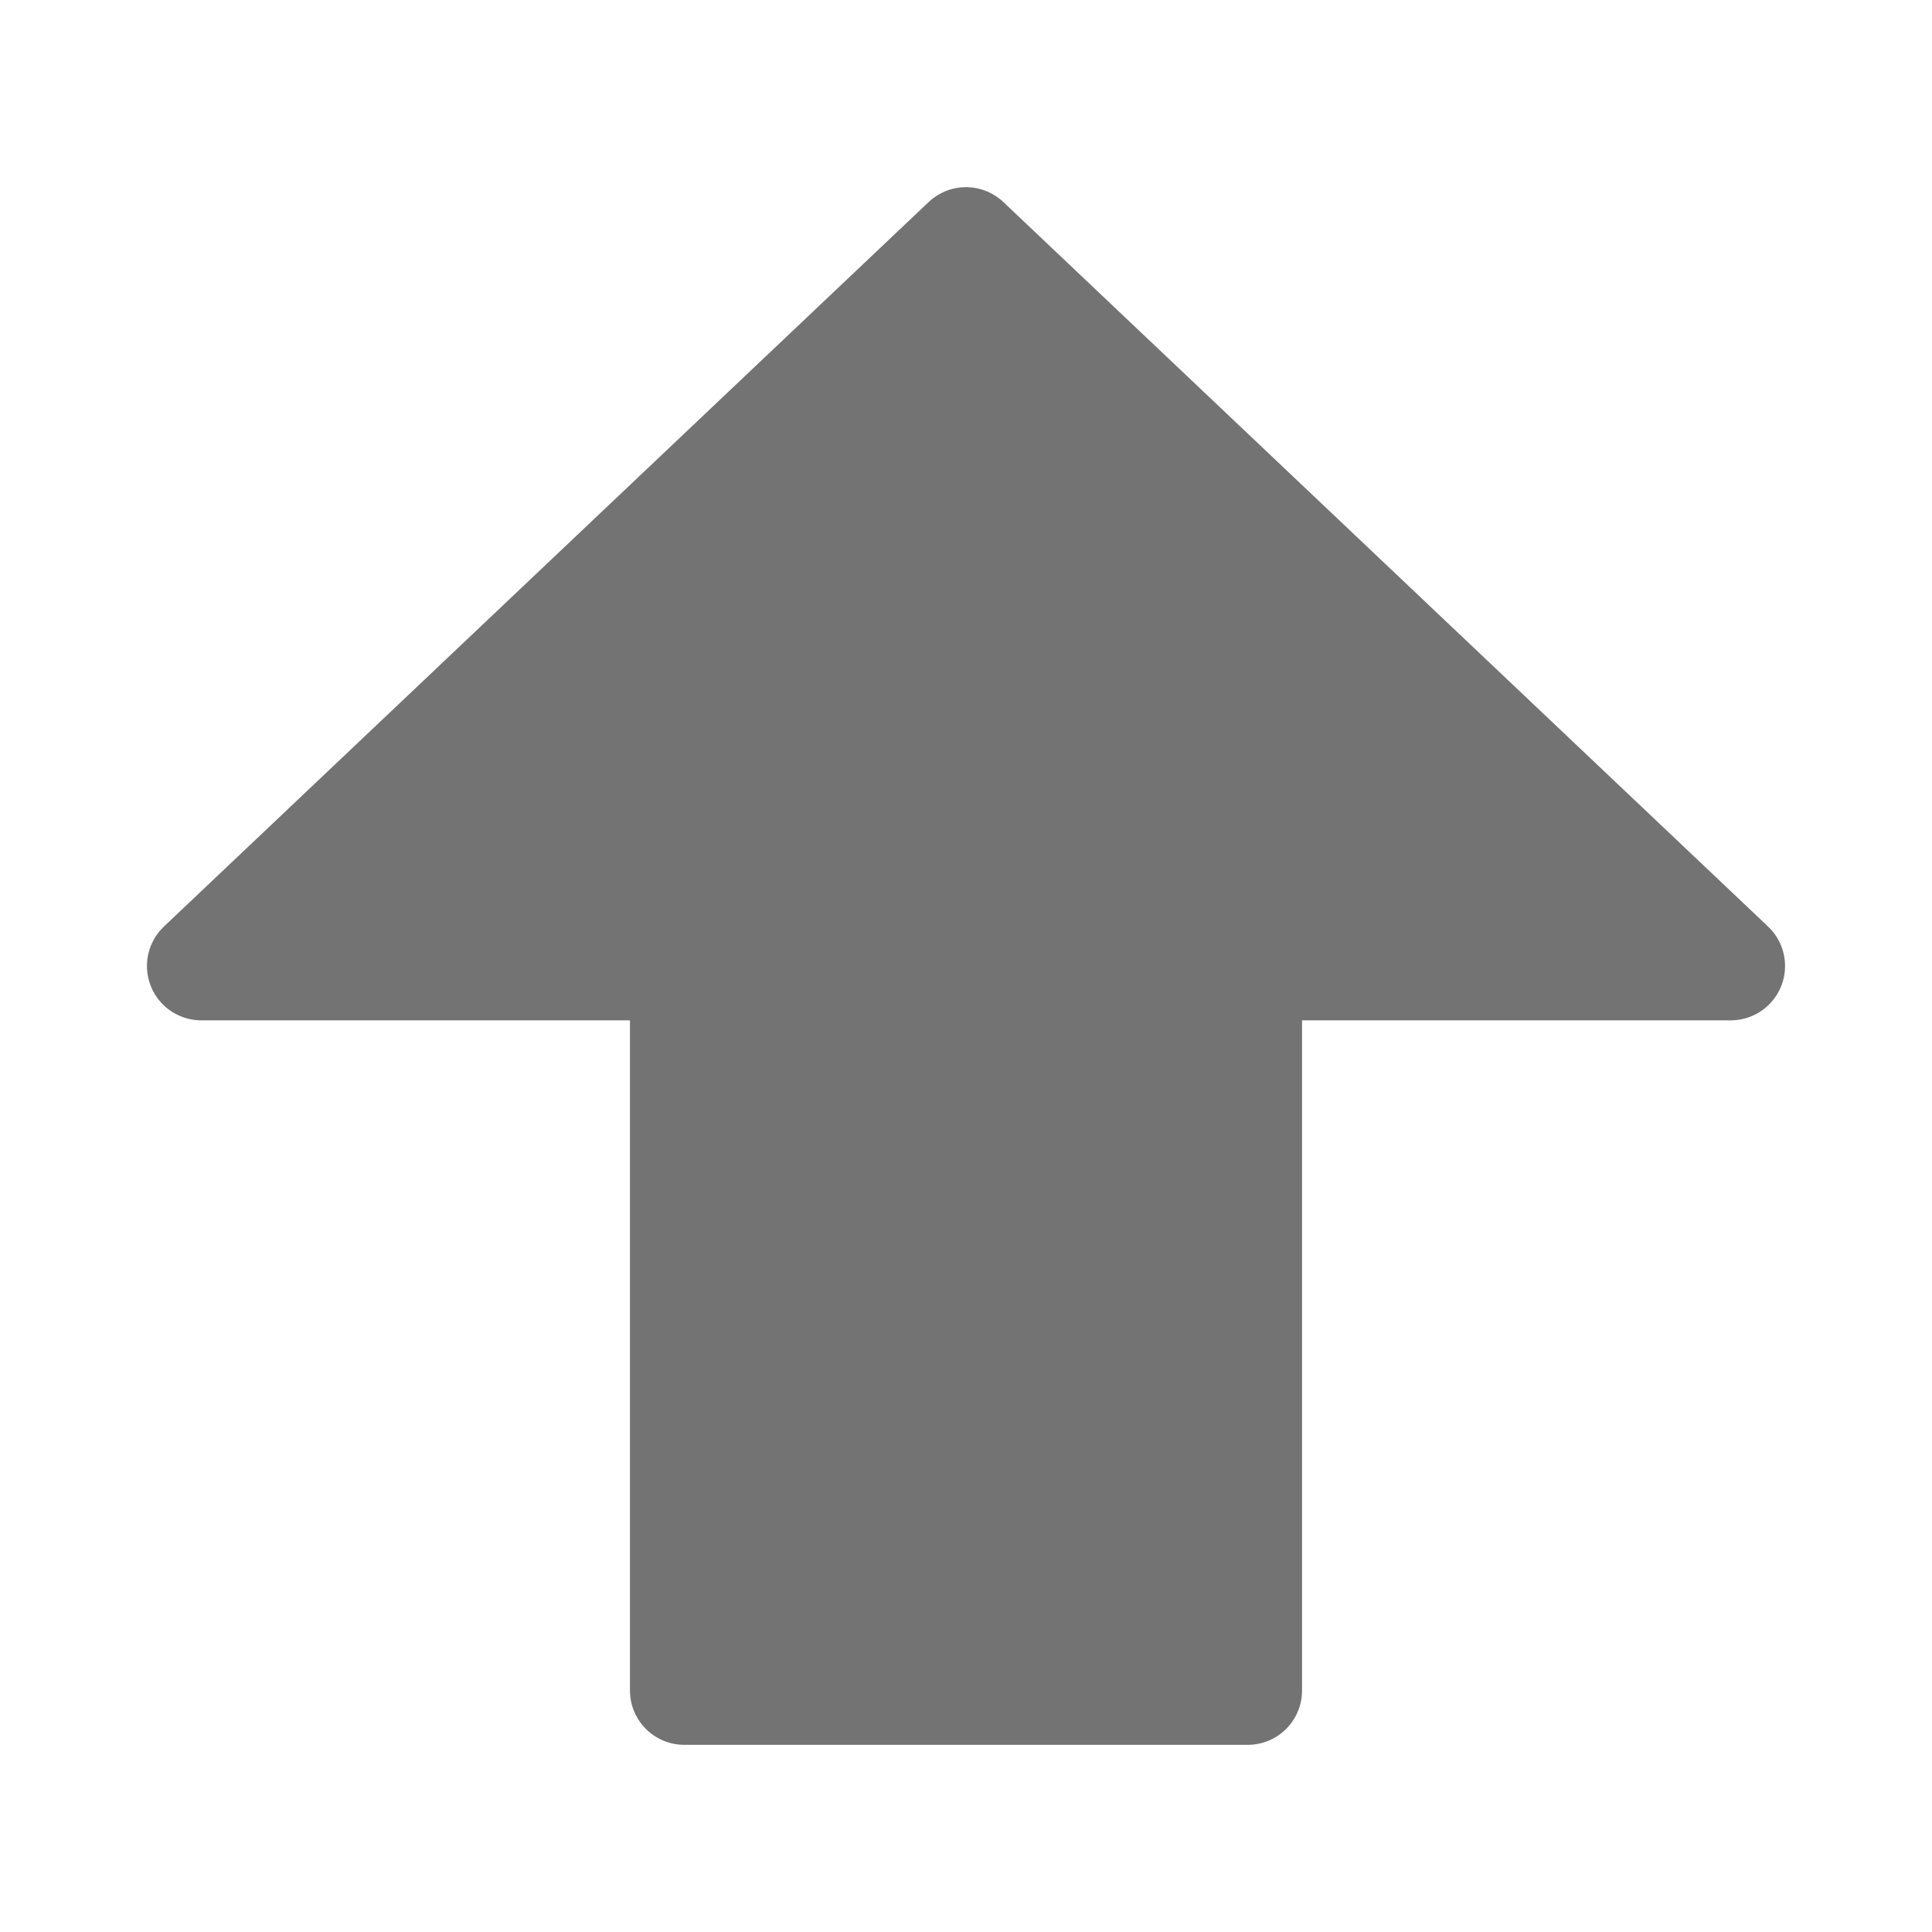
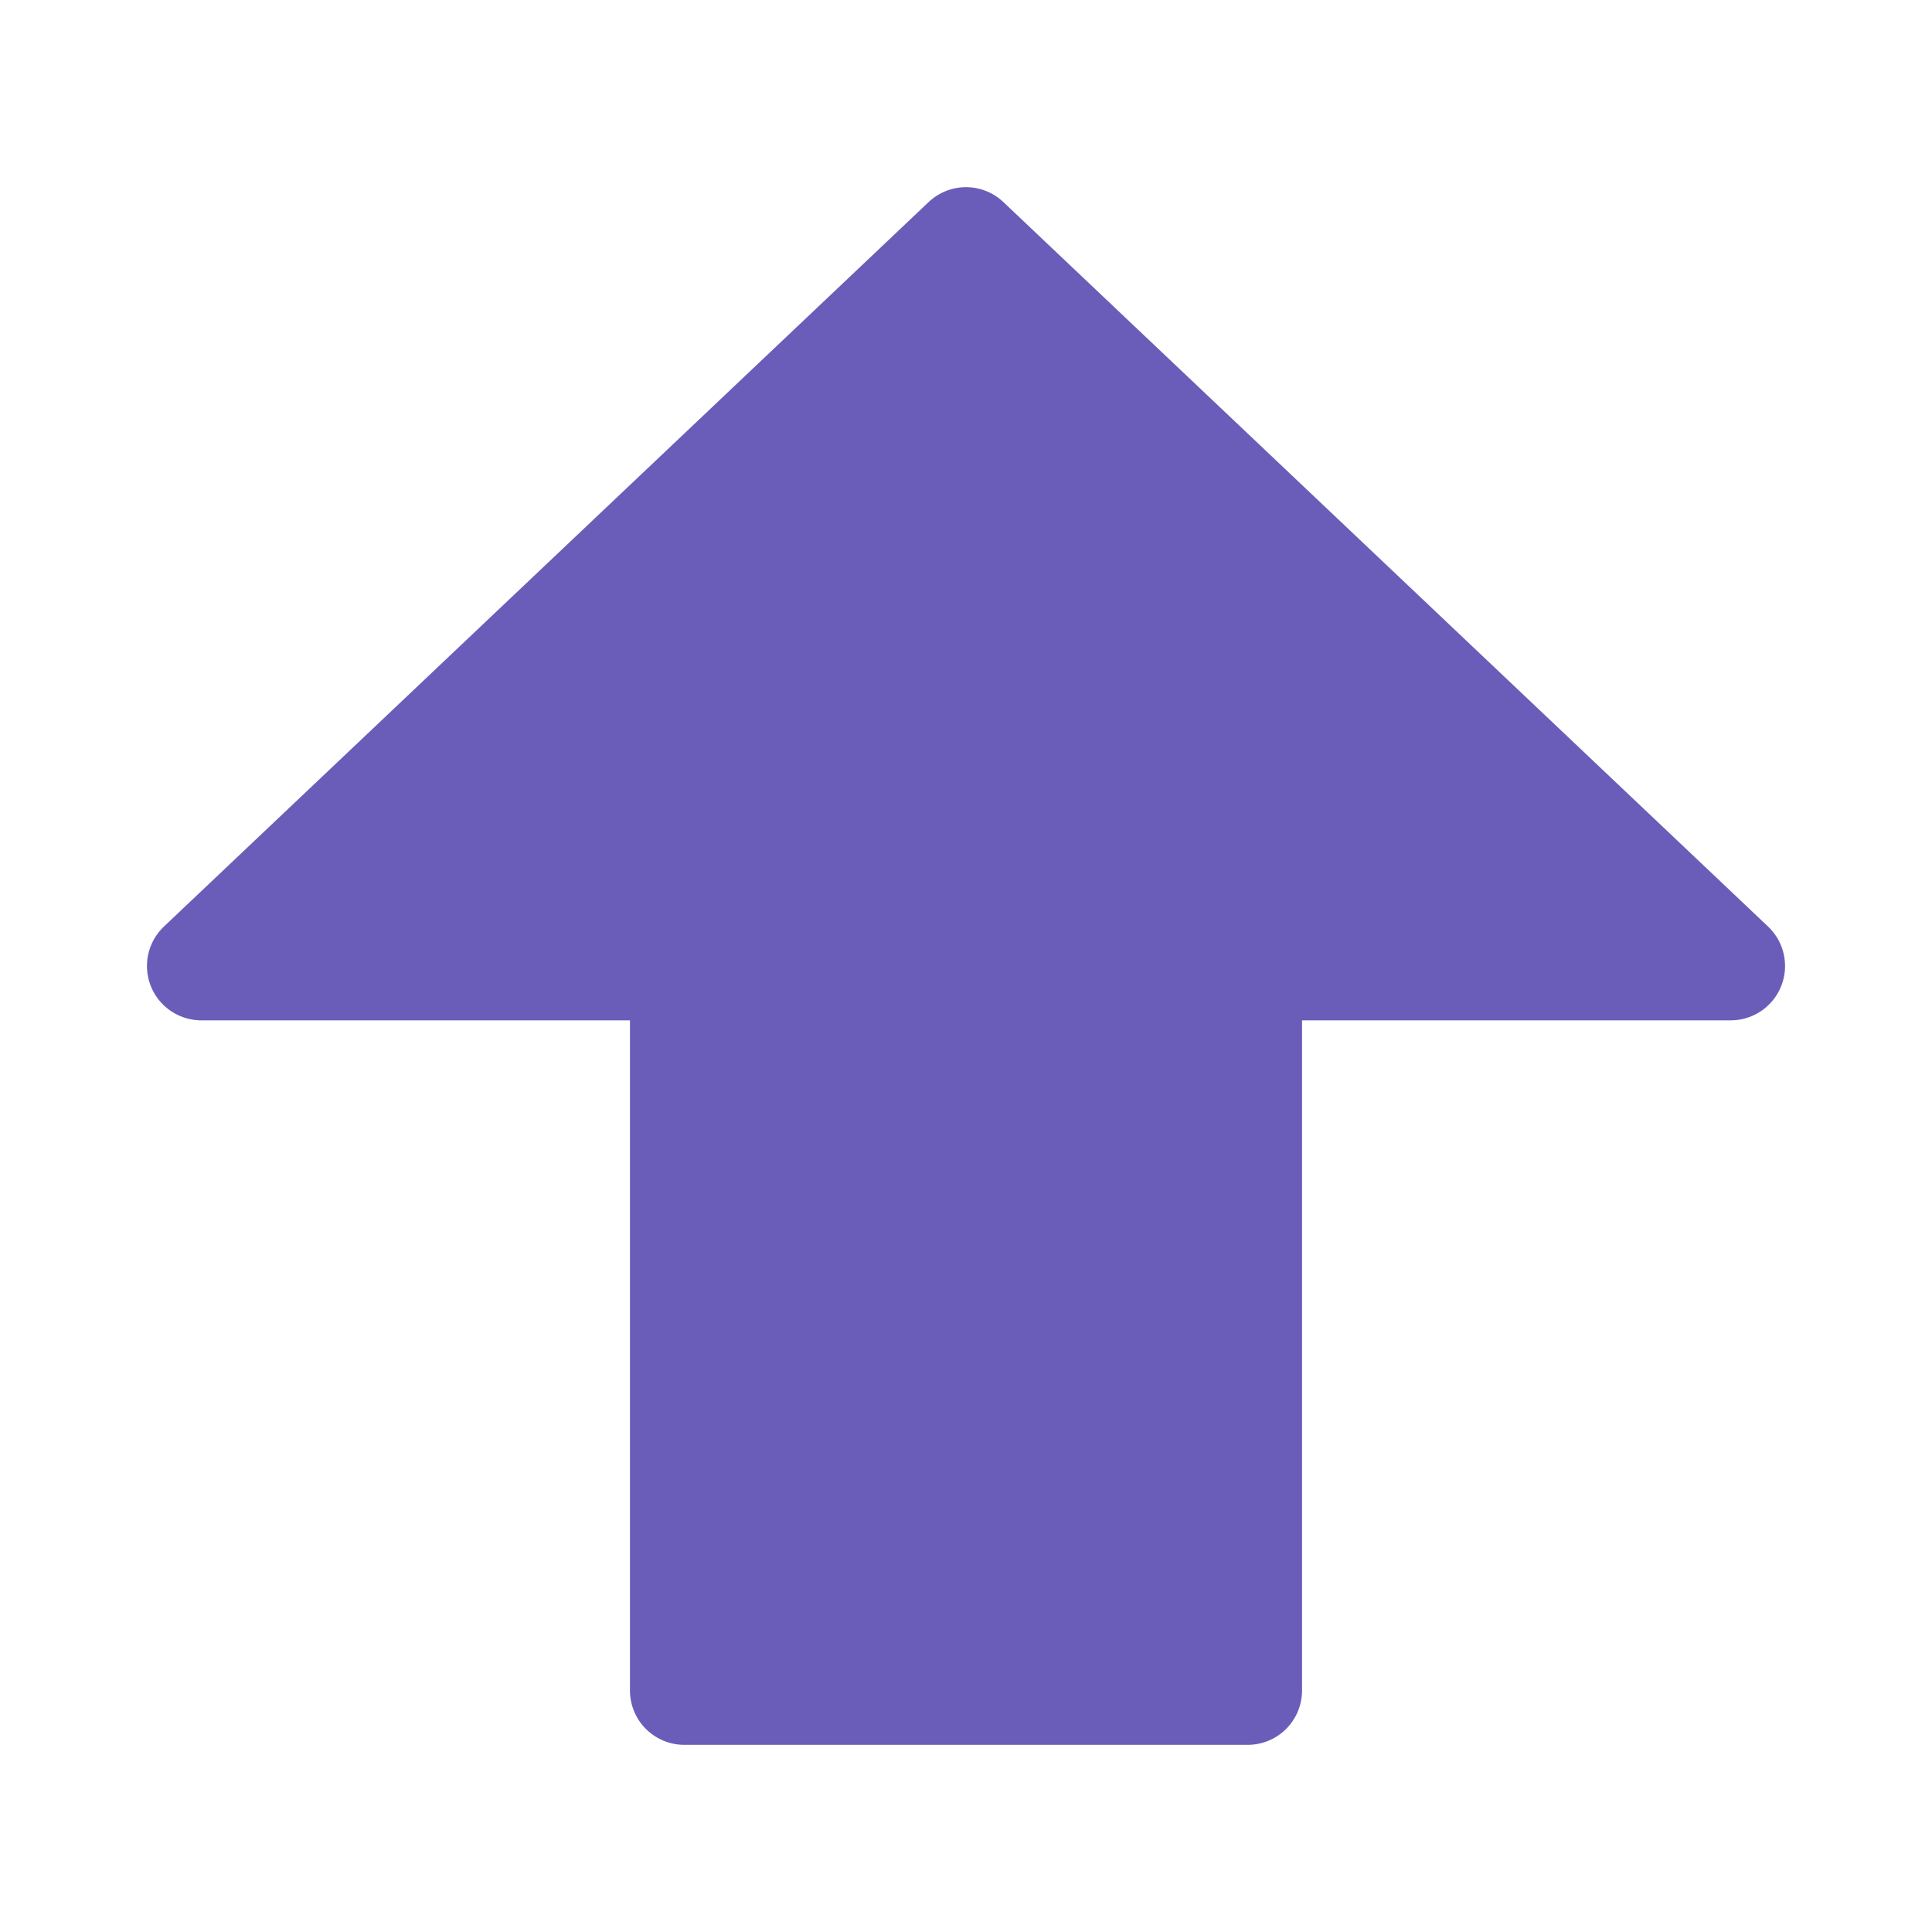
<svg xmlns="http://www.w3.org/2000/svg" width="16" height="16" viewBox="0 0 16 16" fill="none">
-   <path d="M1.667 8L8 2L14.333 8H10.333V14H5.667V8H1.667Z" fill="#737373" stroke="#737373" stroke-width="0.9" stroke-linecap="round" stroke-linejoin="round" />
+   <path d="M1.667 8L8 2L14.333 8H10.333V14H5.667V8H1.667Z" fill="#6A5DB9" stroke="#6A5DB9" stroke-width="0.9" stroke-linecap="round" stroke-linejoin="round" />
</svg>
